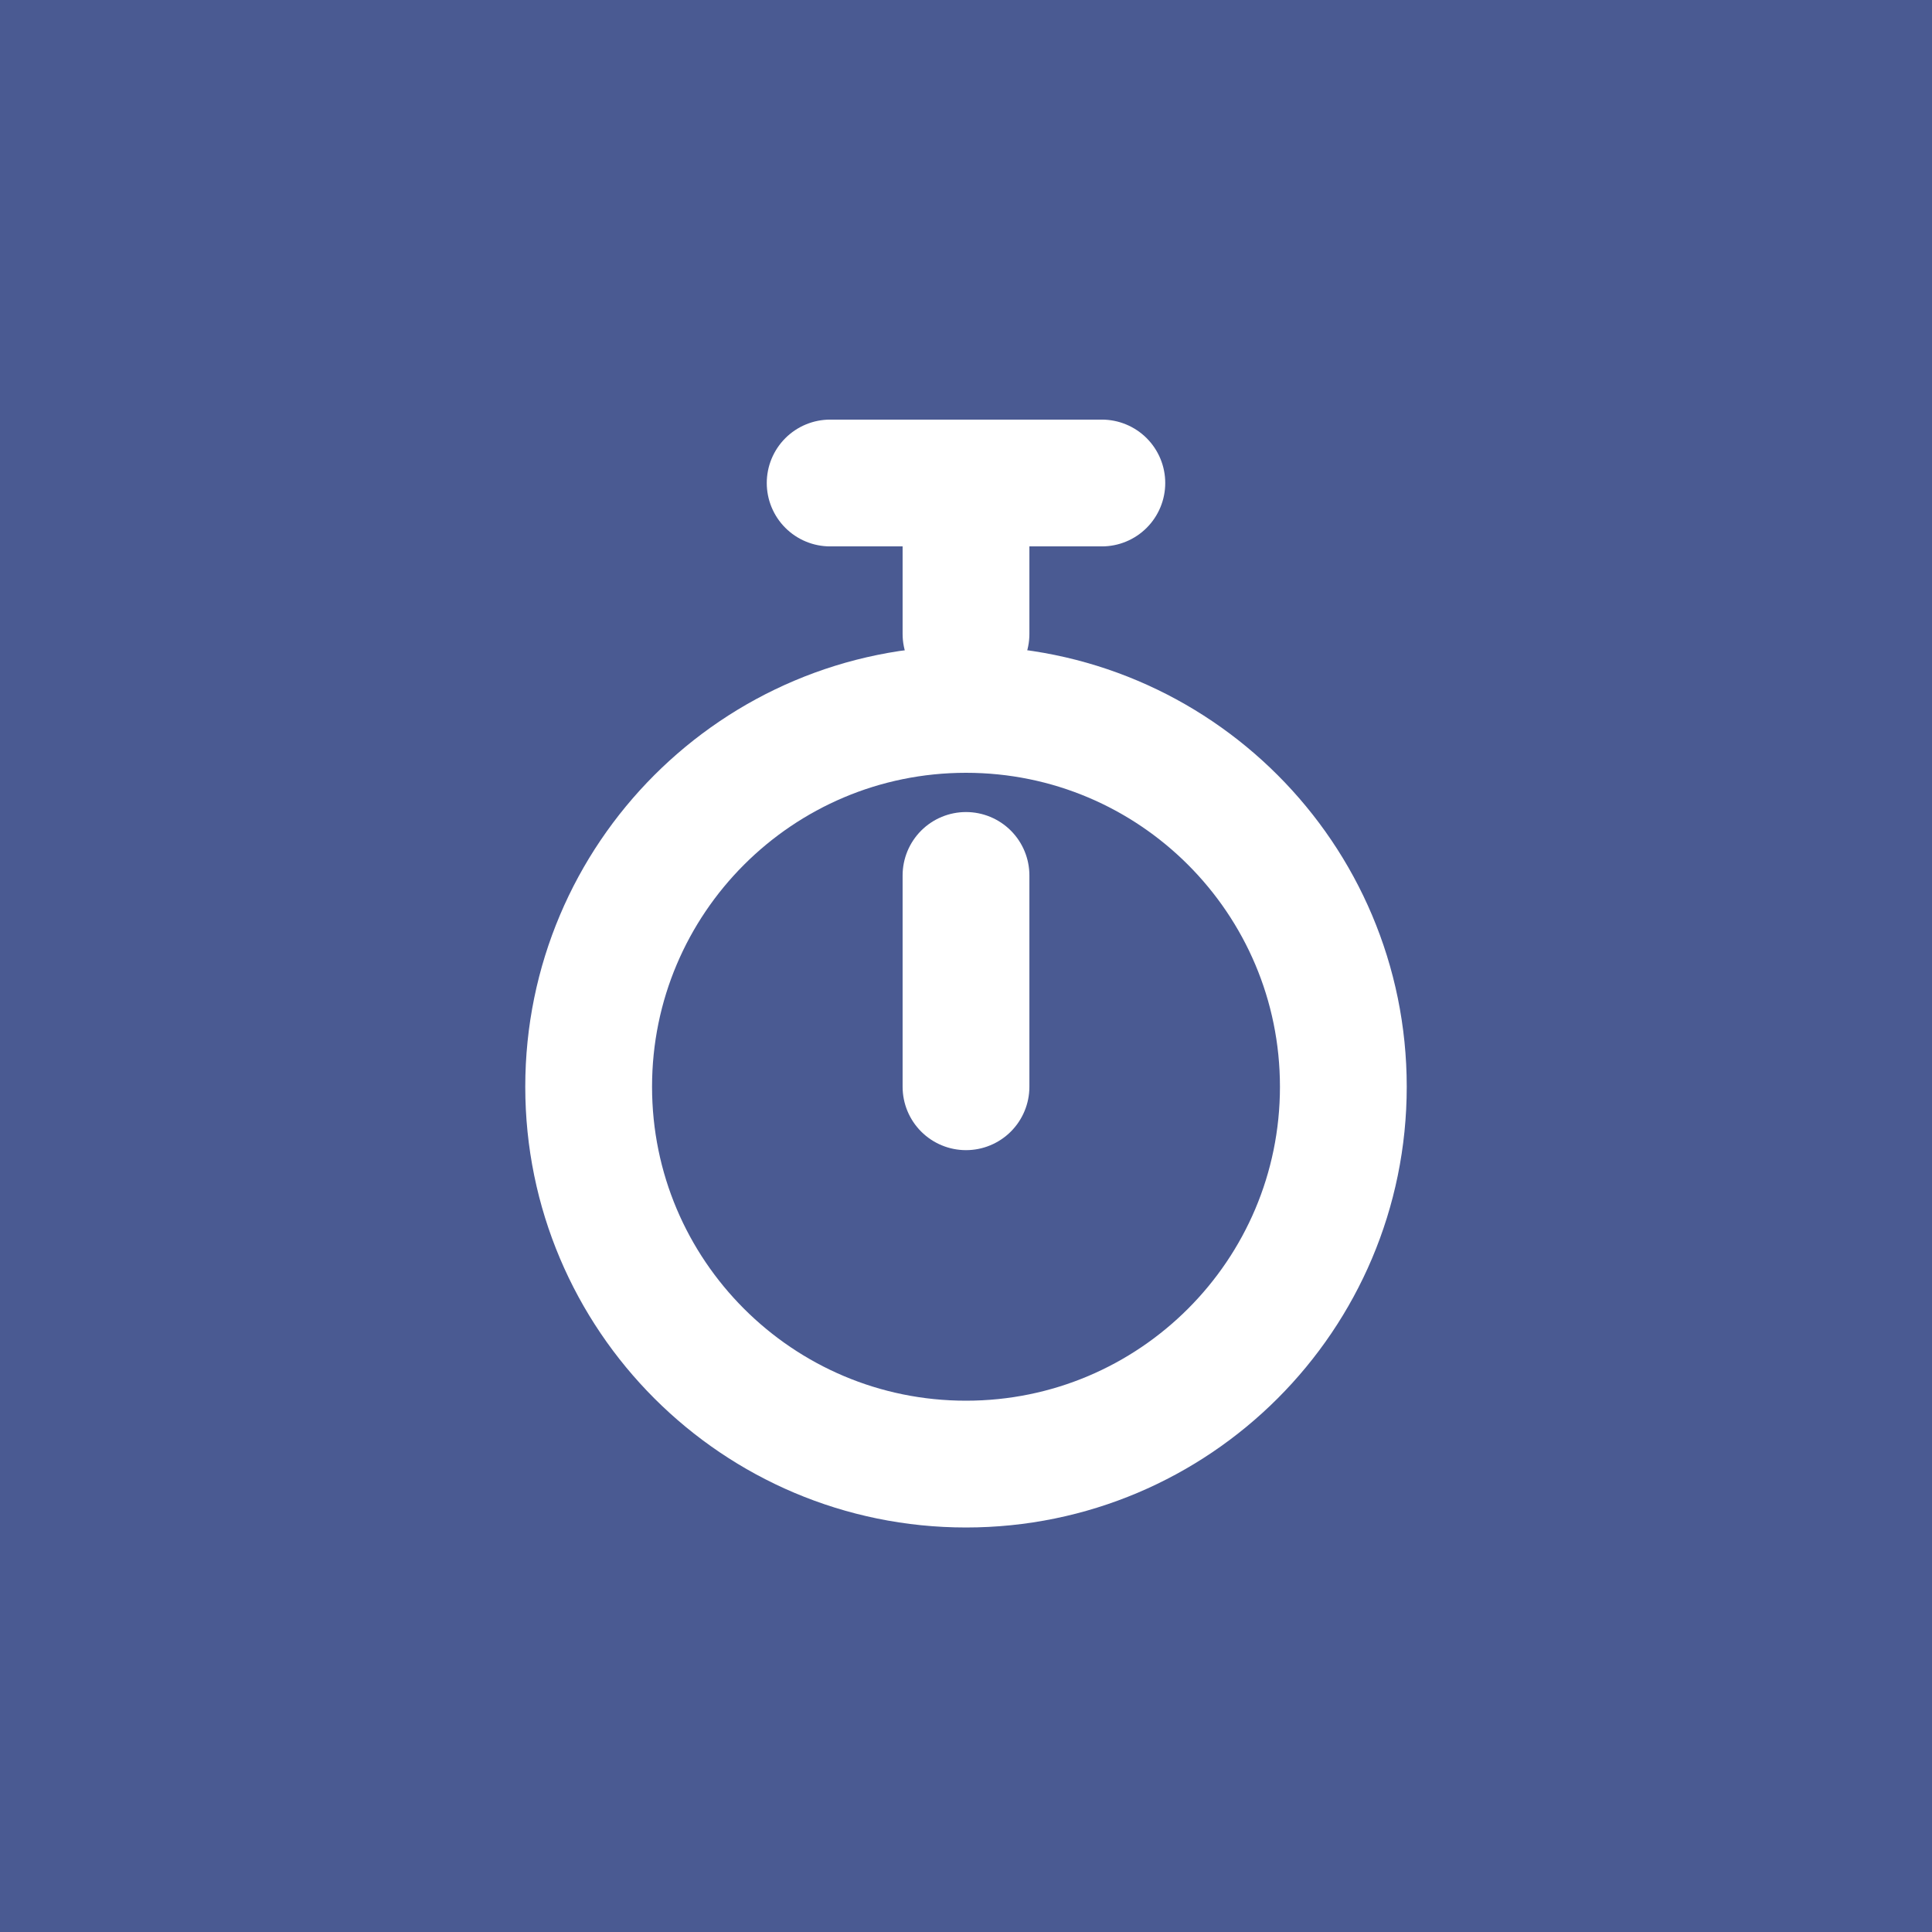
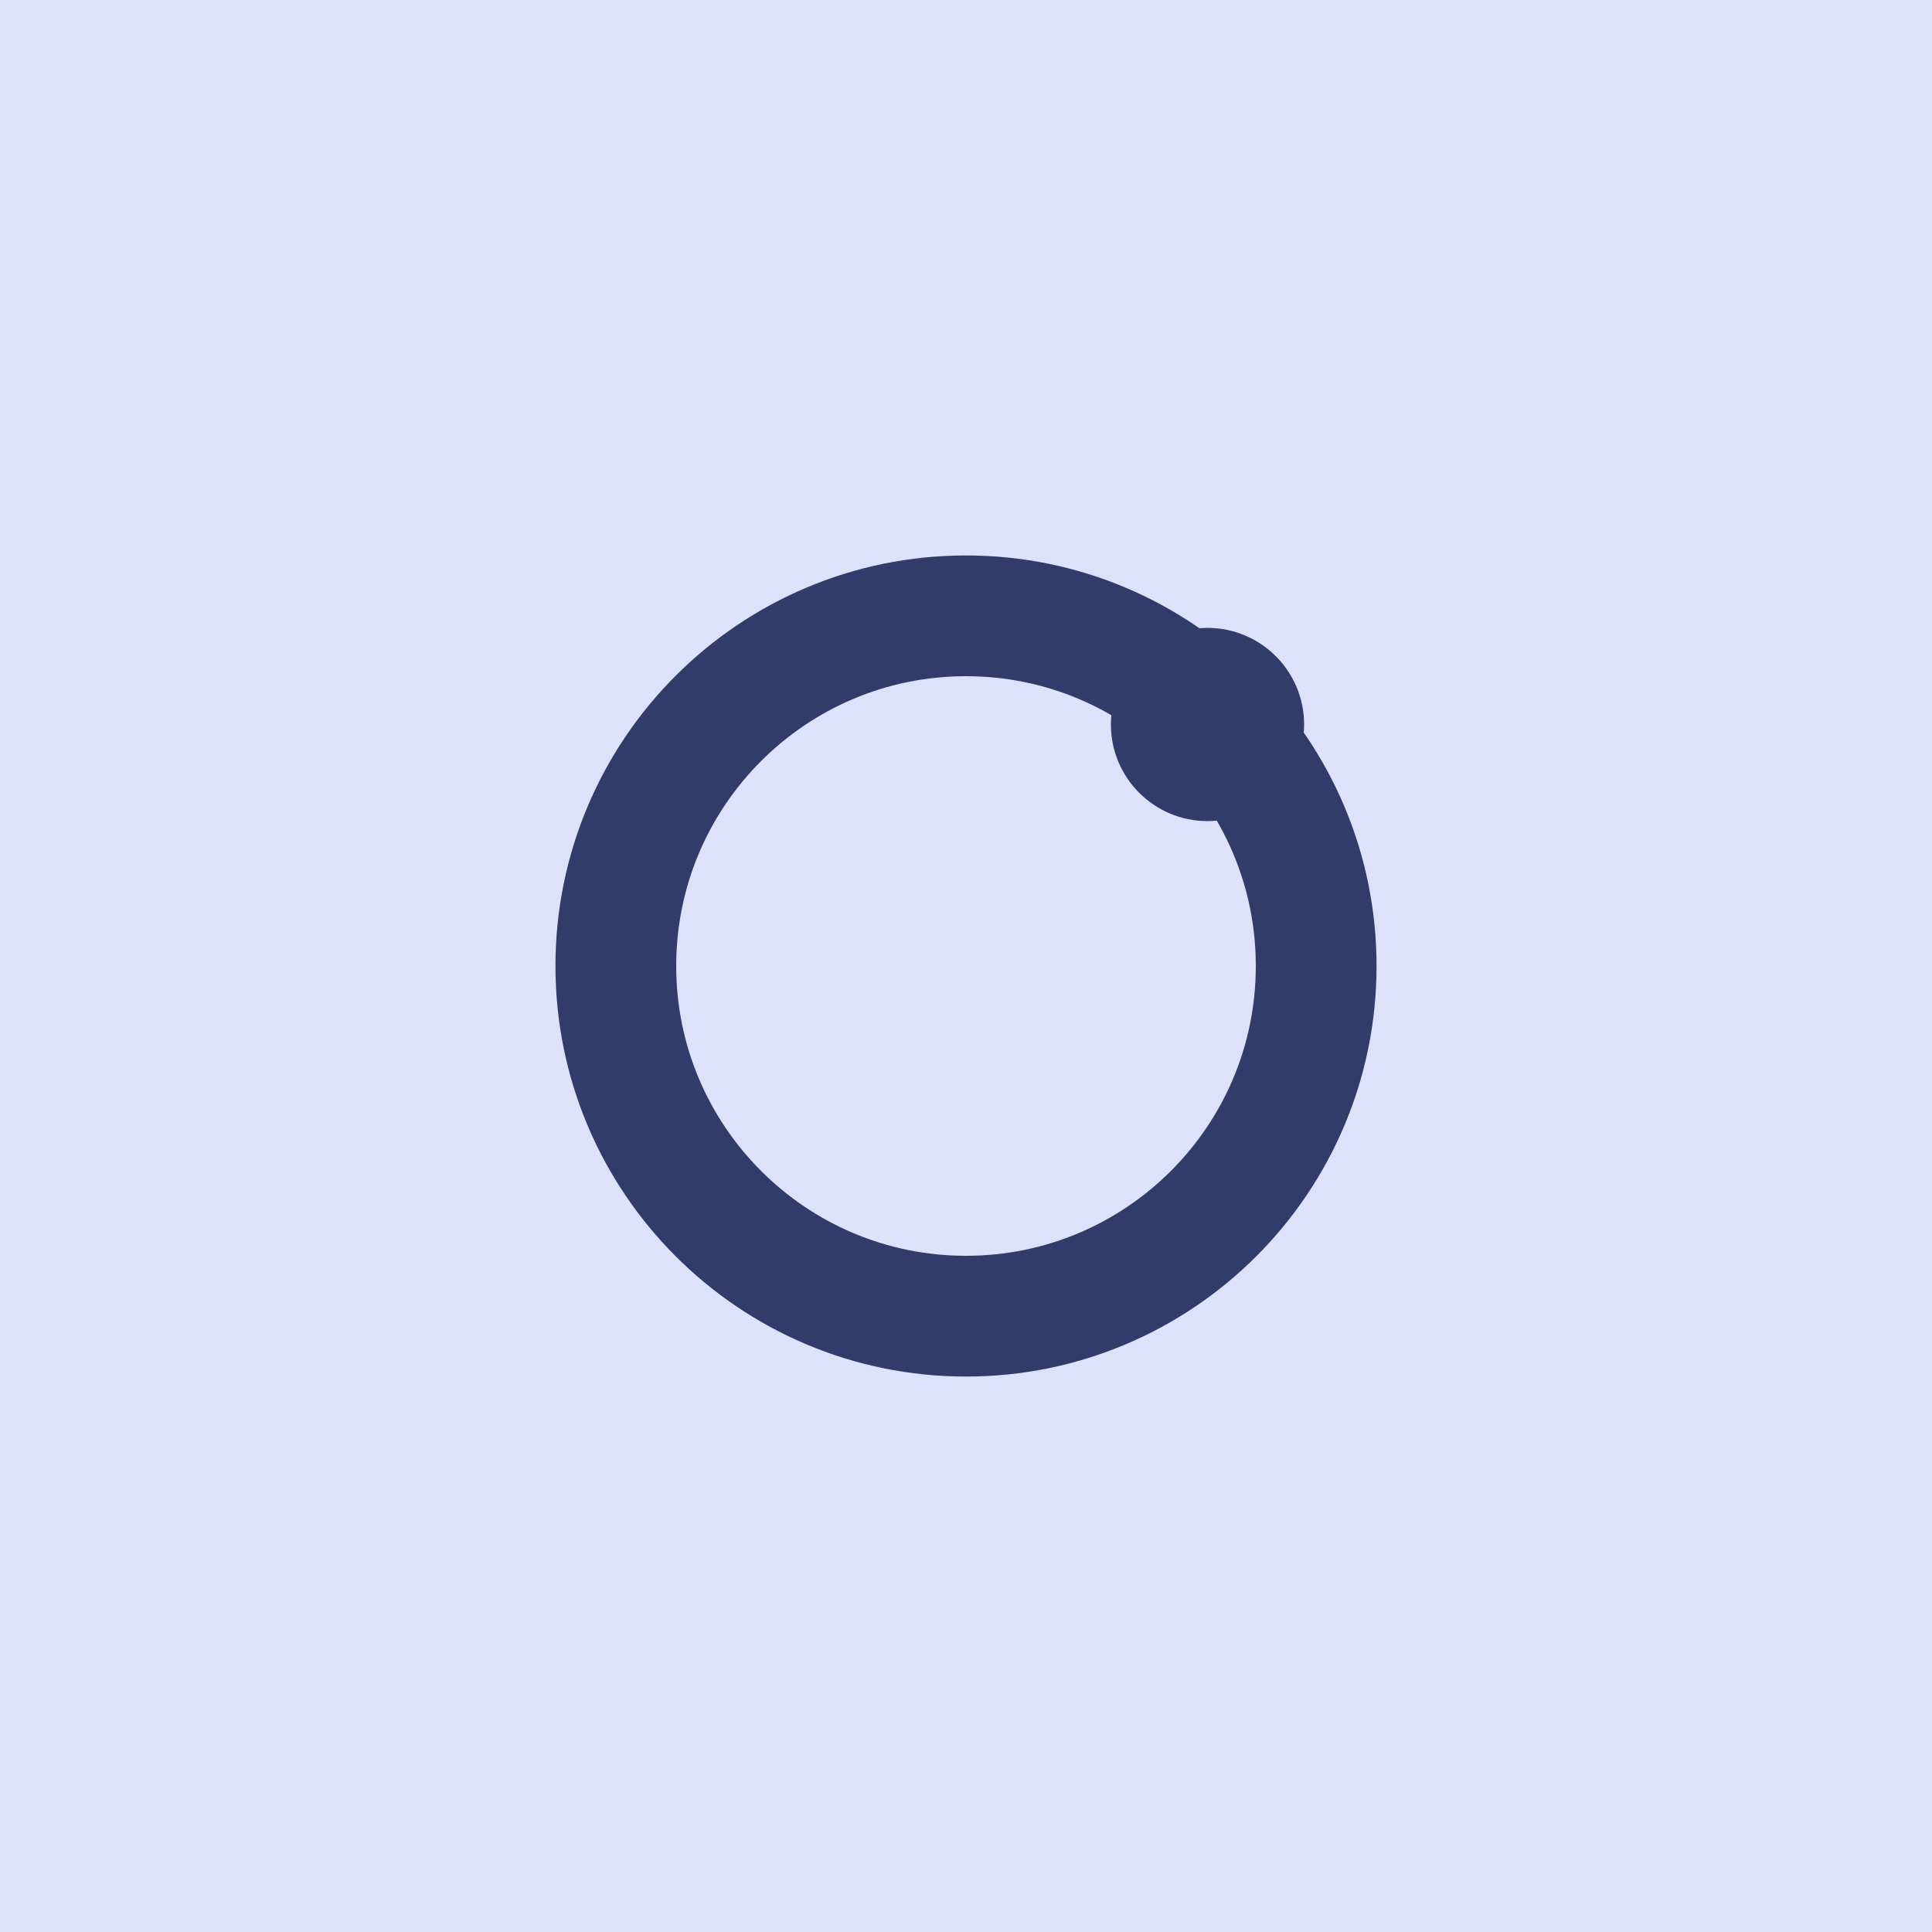
<svg xmlns="http://www.w3.org/2000/svg" viewBox="0 0 64 64" width="64" height="64" role="img" aria-label="Multi Stopwatch">
-   <rect width="64" height="64" fill="#4a5a92" />
-   <g fill="none" stroke="#ffffff" stroke-width="4.2" stroke-linecap="round">
-     <circle cx="32" cy="36" r="12.5" />
-     <path d="M27.5 16h9" />
-     <path d="M32 16v5" />
-     <path d="M32 36v-7" />
-   </g>
+   <rect width="64" height="64" fill="#dde1f9" />
+   <circle cx="32" cy="32" r="11.6" fill="none" stroke="#323c6b" stroke-width="4" />
+   <circle cx="40" cy="24" r="3.2" fill="#323c6b" />
</svg>
